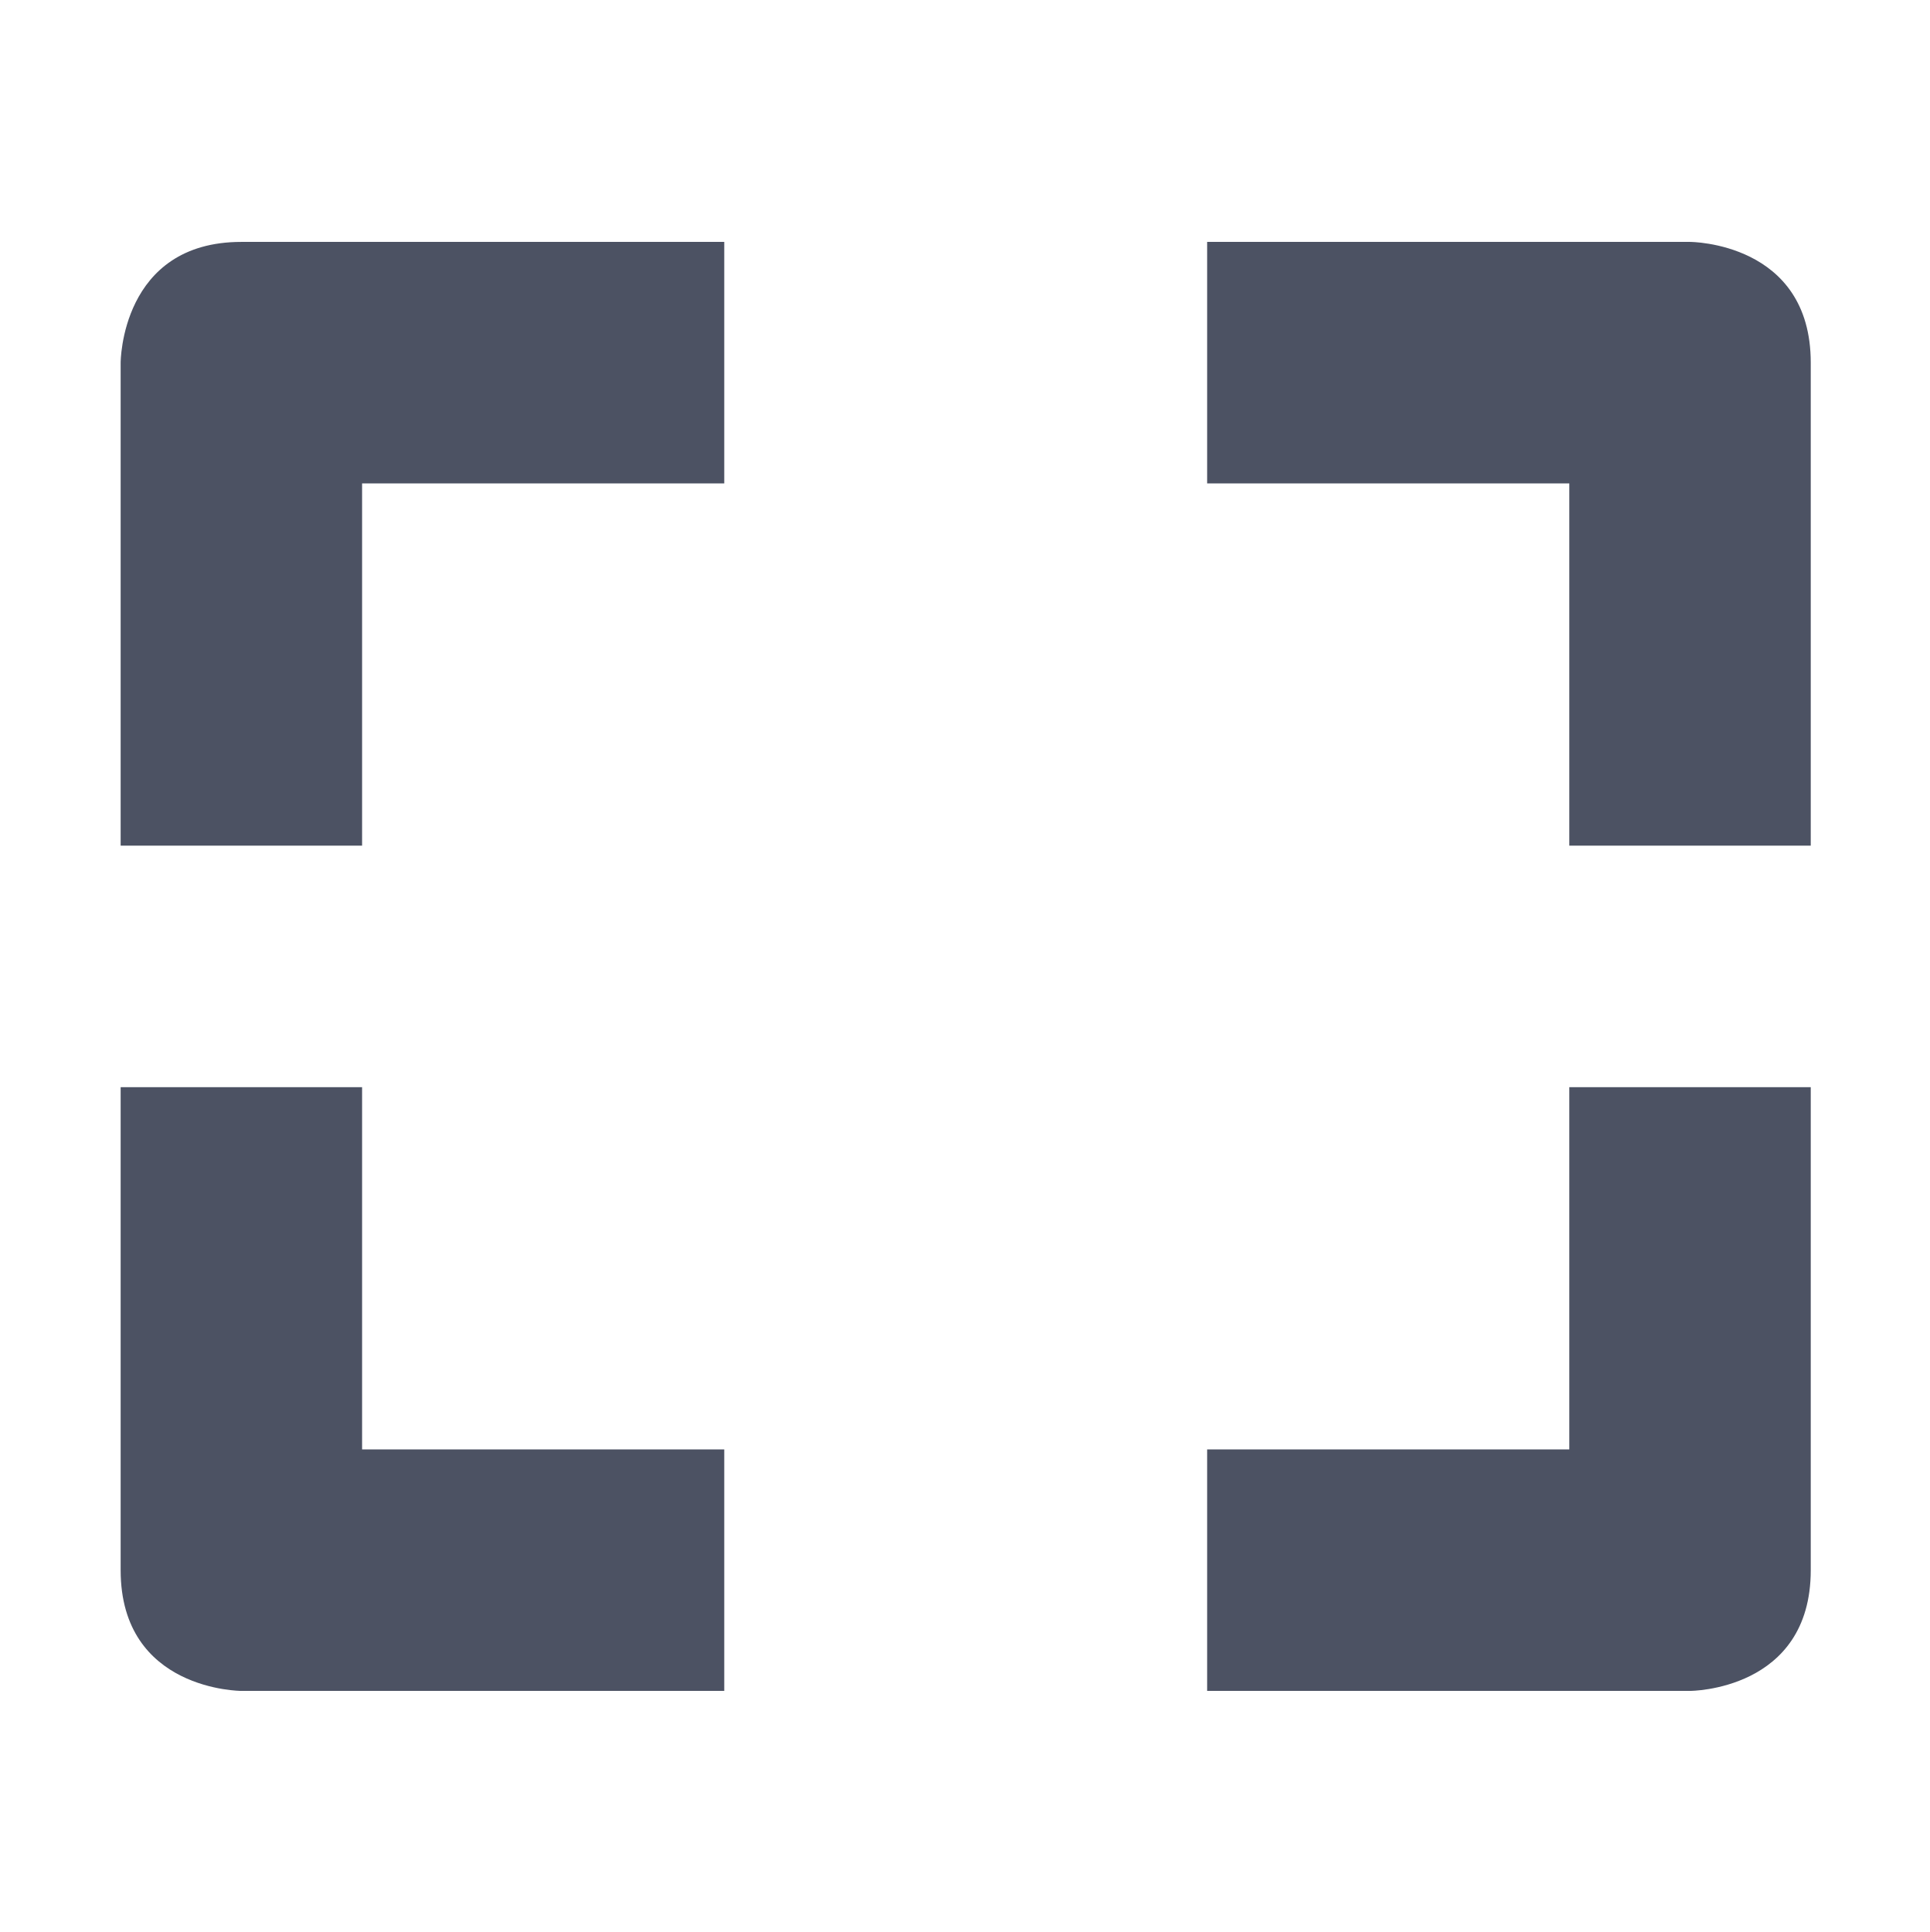
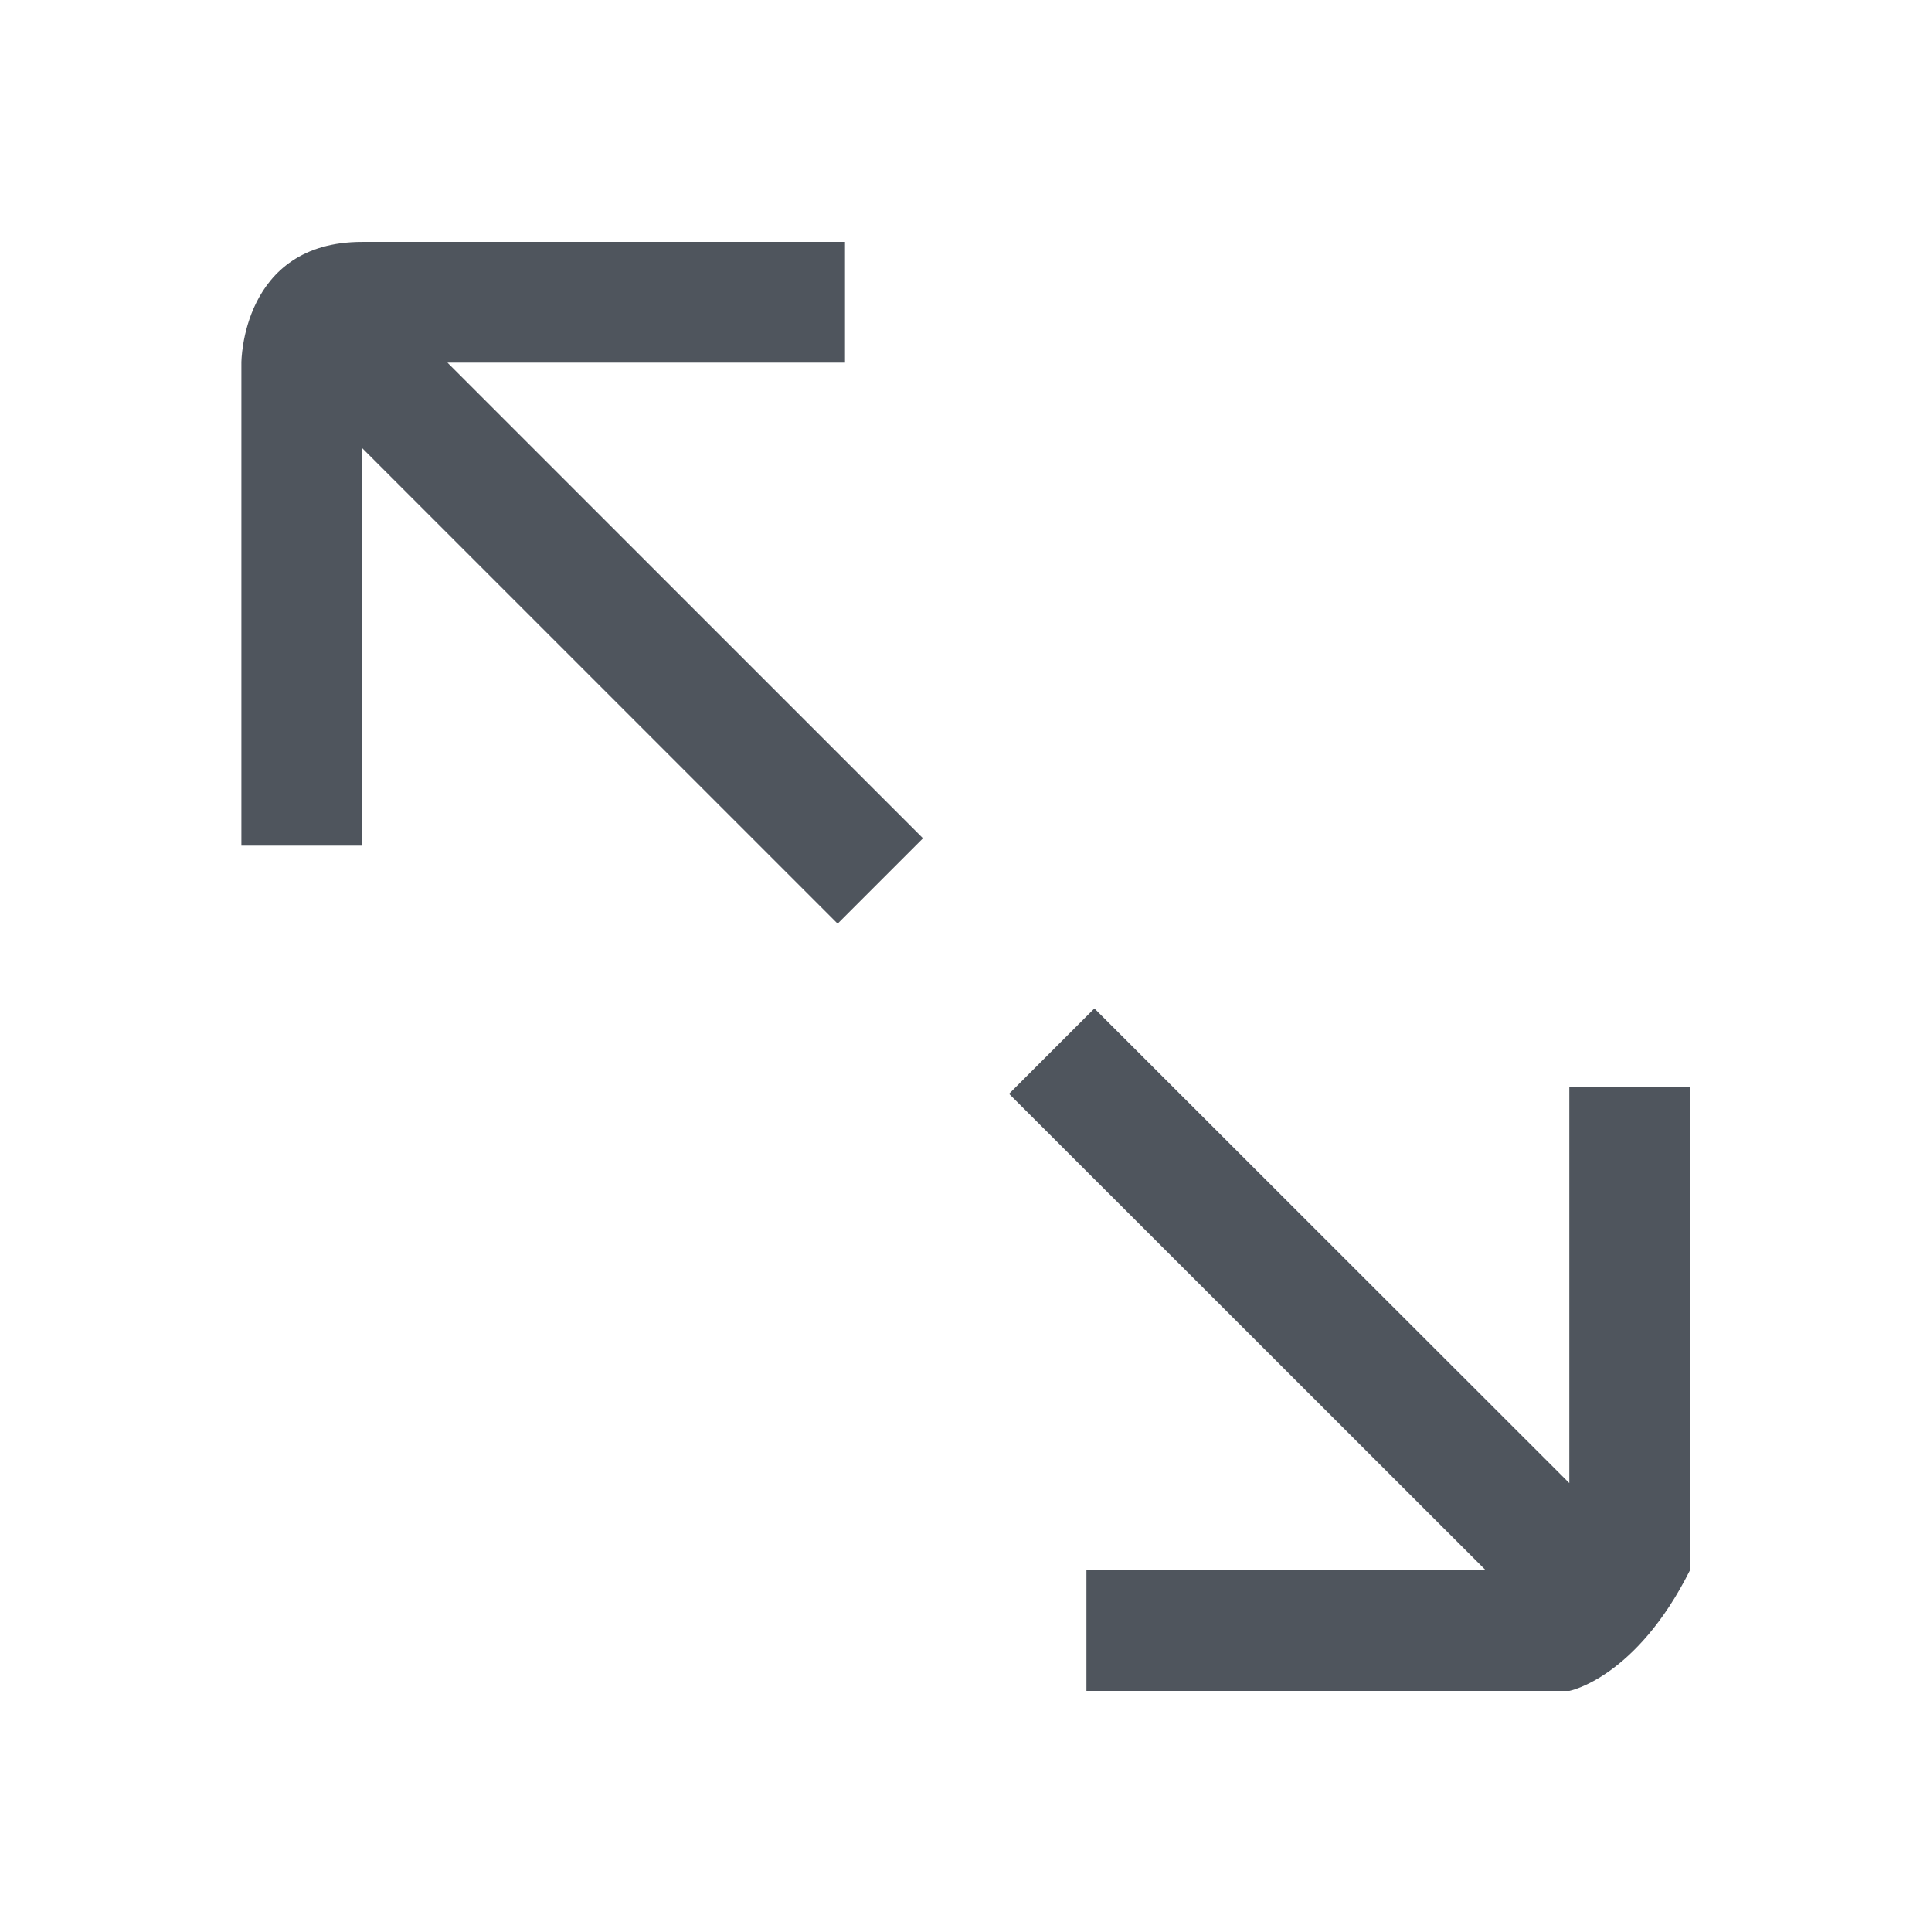
<svg xmlns="http://www.w3.org/2000/svg" xmlns:ns1="http://www.openswatchbook.org/uri/2009/osb" height="16" id="svg7384" style="enable-background:new" version="1.1" width="15.982">
  <defs id="defs7386">
+     <linearGradient id="linearGradient6882" ns1:paint="solid">
+       <stop id="stop6884" offset="0" style="stop-color:#555555;stop-opacity:1;" />
+     </linearGradient>
    <linearGradient id="linearGradient5606" ns1:paint="solid">
      <stop id="stop5608" offset="0" style="stop-color:#000000;stop-opacity:1;" />
    </linearGradient>
    <filter id="filter7554" style="color-interpolation-filters:sRGB">
      <feBlend id="feBlend7556" in2="BackgroundImage" mode="darken" />
    </filter>
  </defs>
-   <g id="layer9" style="display:inline" transform="translate(-265.0006,19.00334)" />
-   <g id="layer10" style="display:inline;filter:url(#filter7554)" transform="translate(-265.0006,19.00334)" />
-   <g id="layer1" style="display:inline" transform="translate(-24.00039,-597.9967)" />
-   <g id="layer14" style="display:inline" transform="translate(-265.0006,19.00334)" />
-   <g id="layer15" style="display:inline" transform="translate(-265.0006,19.00334)" />
-   <g id="g71291" style="display:inline" transform="translate(-265.0006,19.00334)" />
-   <g id="layer2" style="display:inline" transform="translate(-24.00039,-447.9967)" />
-   <g id="g6058" style="display:inline" transform="translate(-24.00039,-447.9967)" />
-   <g id="layer12" style="display:inline" transform="translate(-265.0006,19.00334)">
-     <path d="m 267,-17 c -1,0 -1,1 -1,1 l 0,4 2,0 0,-3 3,0 0,-2 z m 8,0 0,2 3,0 0,3 2,0 0,-4 c 0,-1 -1,-1 -1,-1 z m -9,7 0,4 c 0,1 1,1 1,1 l 4,0 0,-2 -3,0 0,-3 z m 12,0 0,3 -3,0 0,2 4,0 c 0,0 1,0 1,-1 l 0,-4 z" id="path10424" style="color:#bebebe;fill:#4c5263;fill-opacity:1;stroke:none" />
+   <g id="layer9" style="display:inline" transform="translate(-617.0006,15.00334)" />
+   <g id="layer10" style="display:inline;filter:url(#filter7554)" transform="translate(-617.0006,15.00334)" />
+   <g id="layer1" style="display:inline" transform="translate(-376.0004,-601.9967)" />
+   <g id="layer14" style="display:inline" transform="translate(-617.0006,15.00334)" />
+   <g id="layer15" style="display:inline" transform="translate(-617.0006,15.00334)" />
+   <g id="g71291" style="display:inline" transform="translate(-617.0006,15.00334)" />
+   <g id="layer2" style="display:inline" transform="translate(-376.0004,-451.9967)" />
+   <g id="layer12" style="display:inline" transform="translate(-617.0006,15.00334)">
+     <path d="m 620,-13 c -1,0 -1,1 -1,1 v 4 h 1 v -3.293 l 3.939,3.939 0.707,-0.707 L 620.707,-12 h 3.293 v -1 z m 6.066,6.348 -0.707,0.707 L 629.307,-2 h -3.307 v 1 h 4 c 0,0 0.553,-0.106 1,-1 v -4 h -1 v 3.279 z" id="path10424" style="color:#bebebe;fill:#4f555d;fill-opacity:1;stroke:none" />
  </g>
+   <g id="layer3" transform="translate(-376.0004,-711.9967)" />
</svg>
